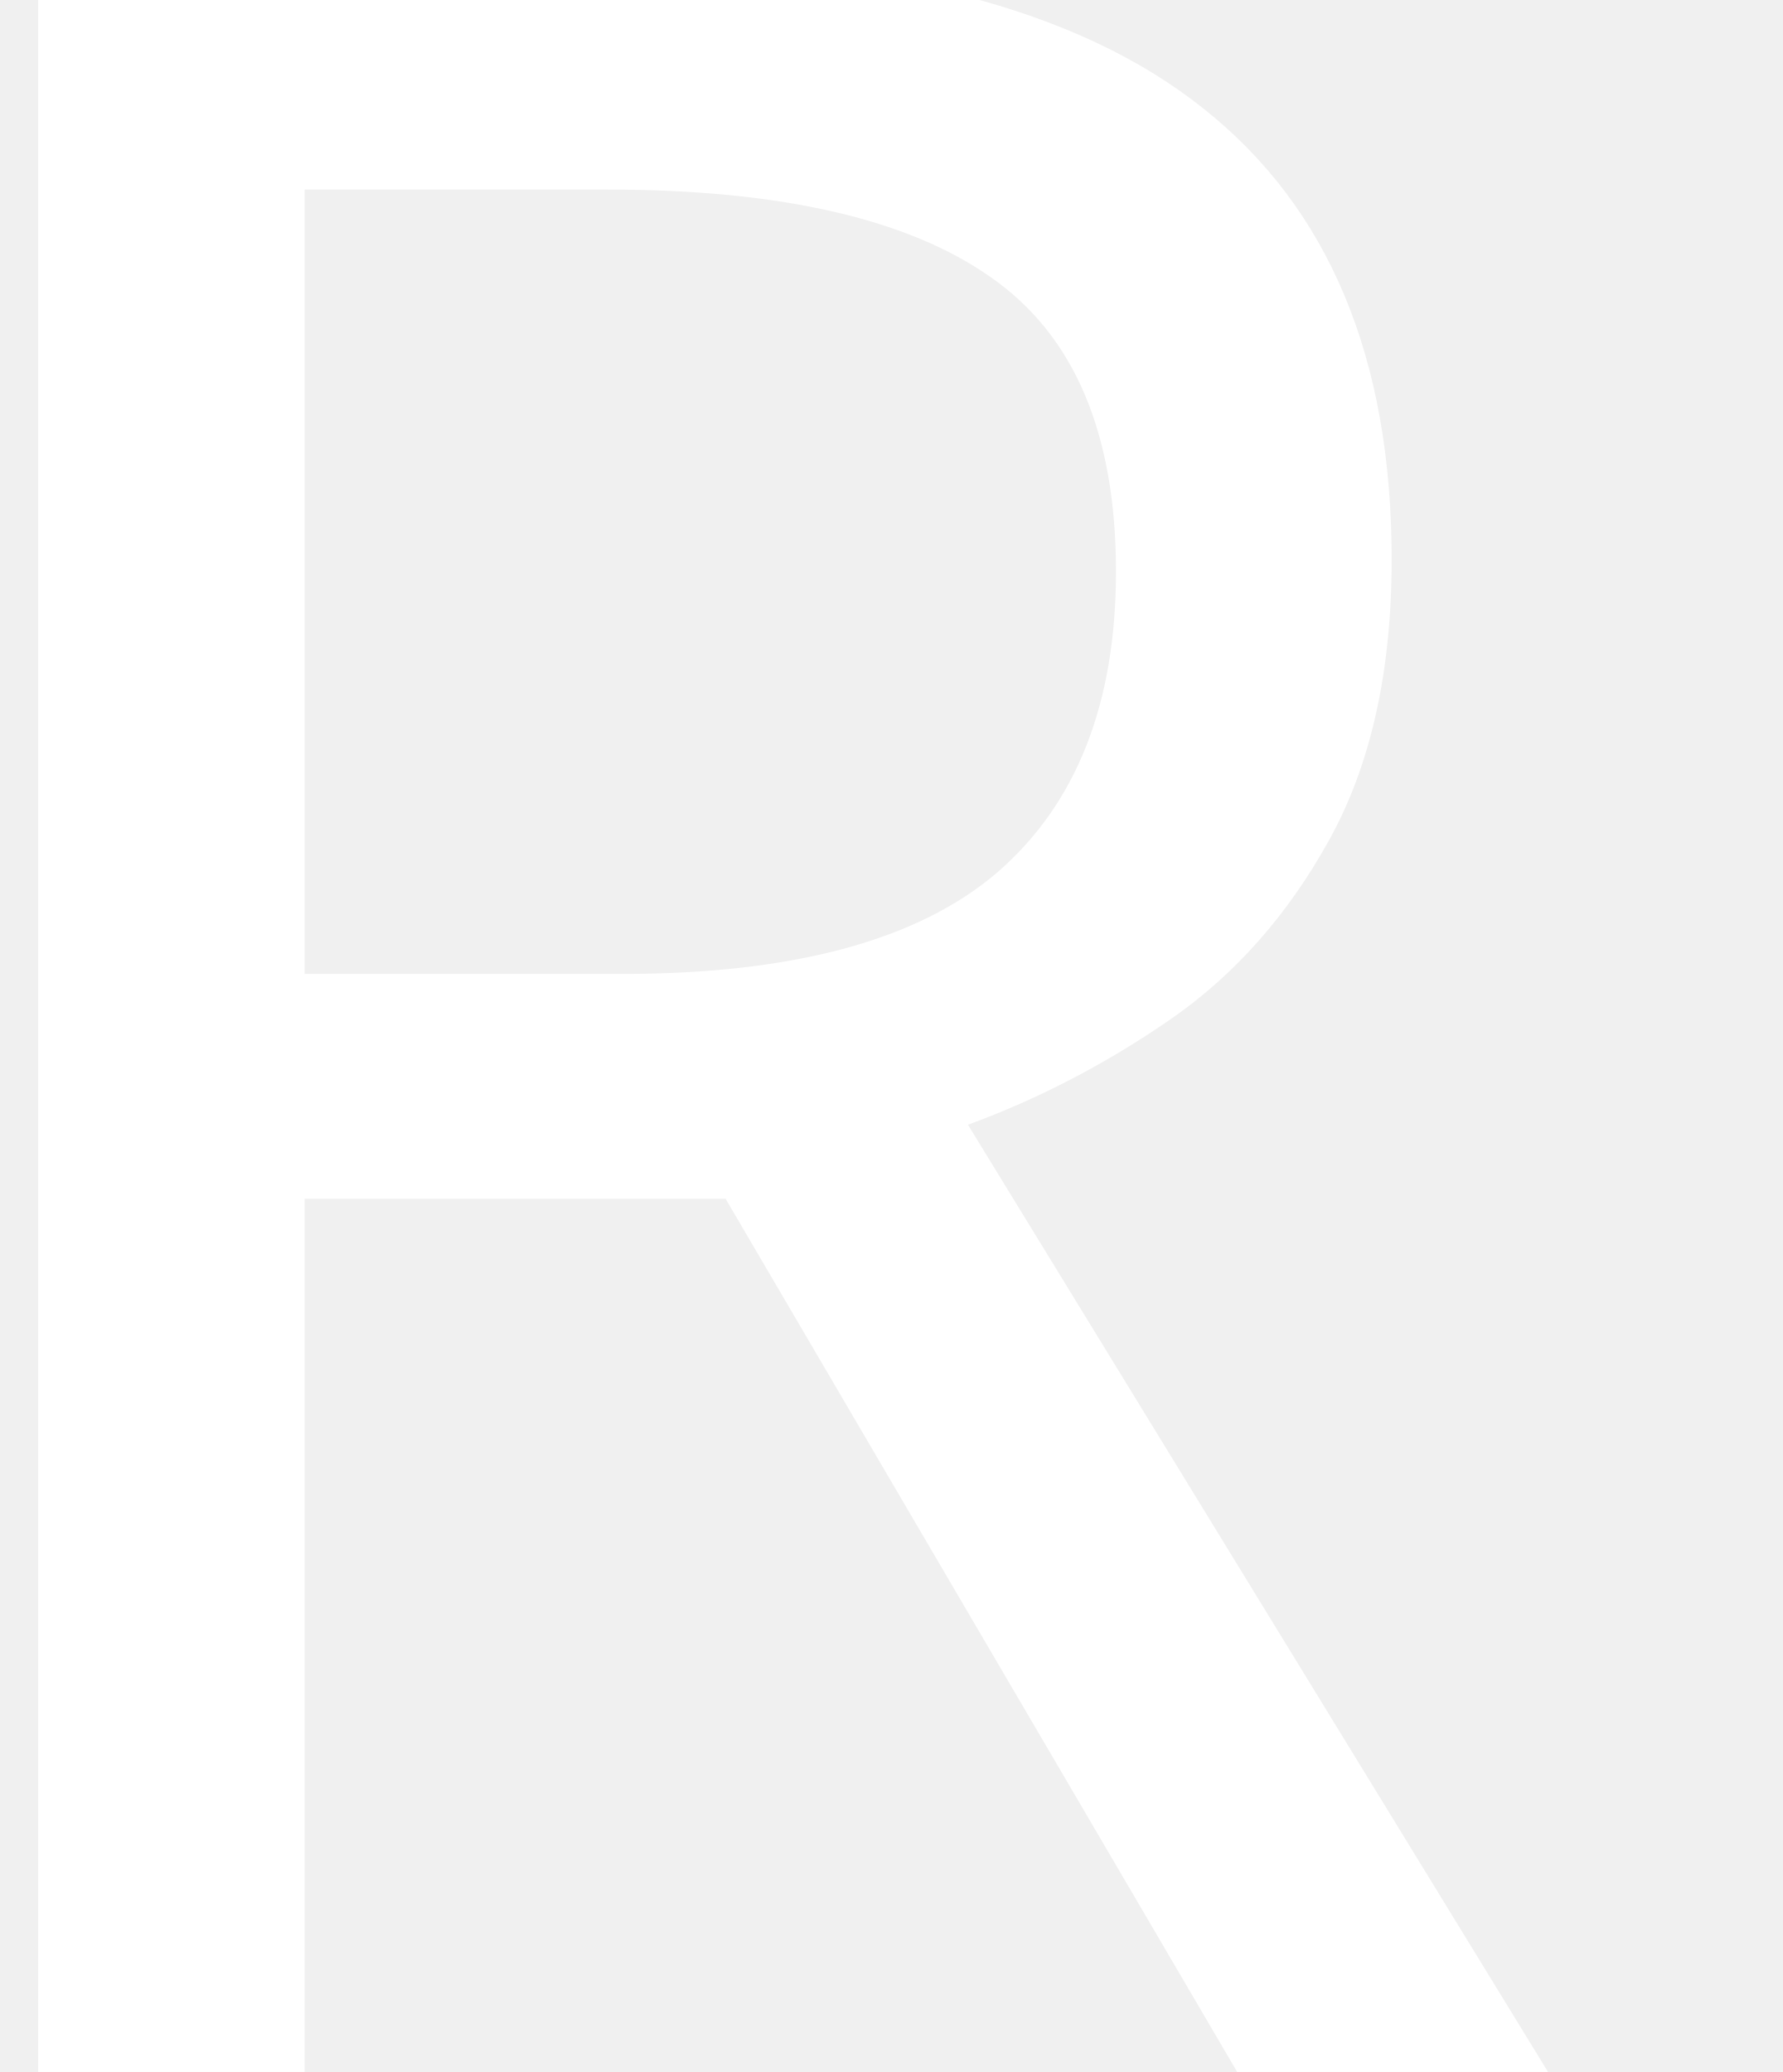
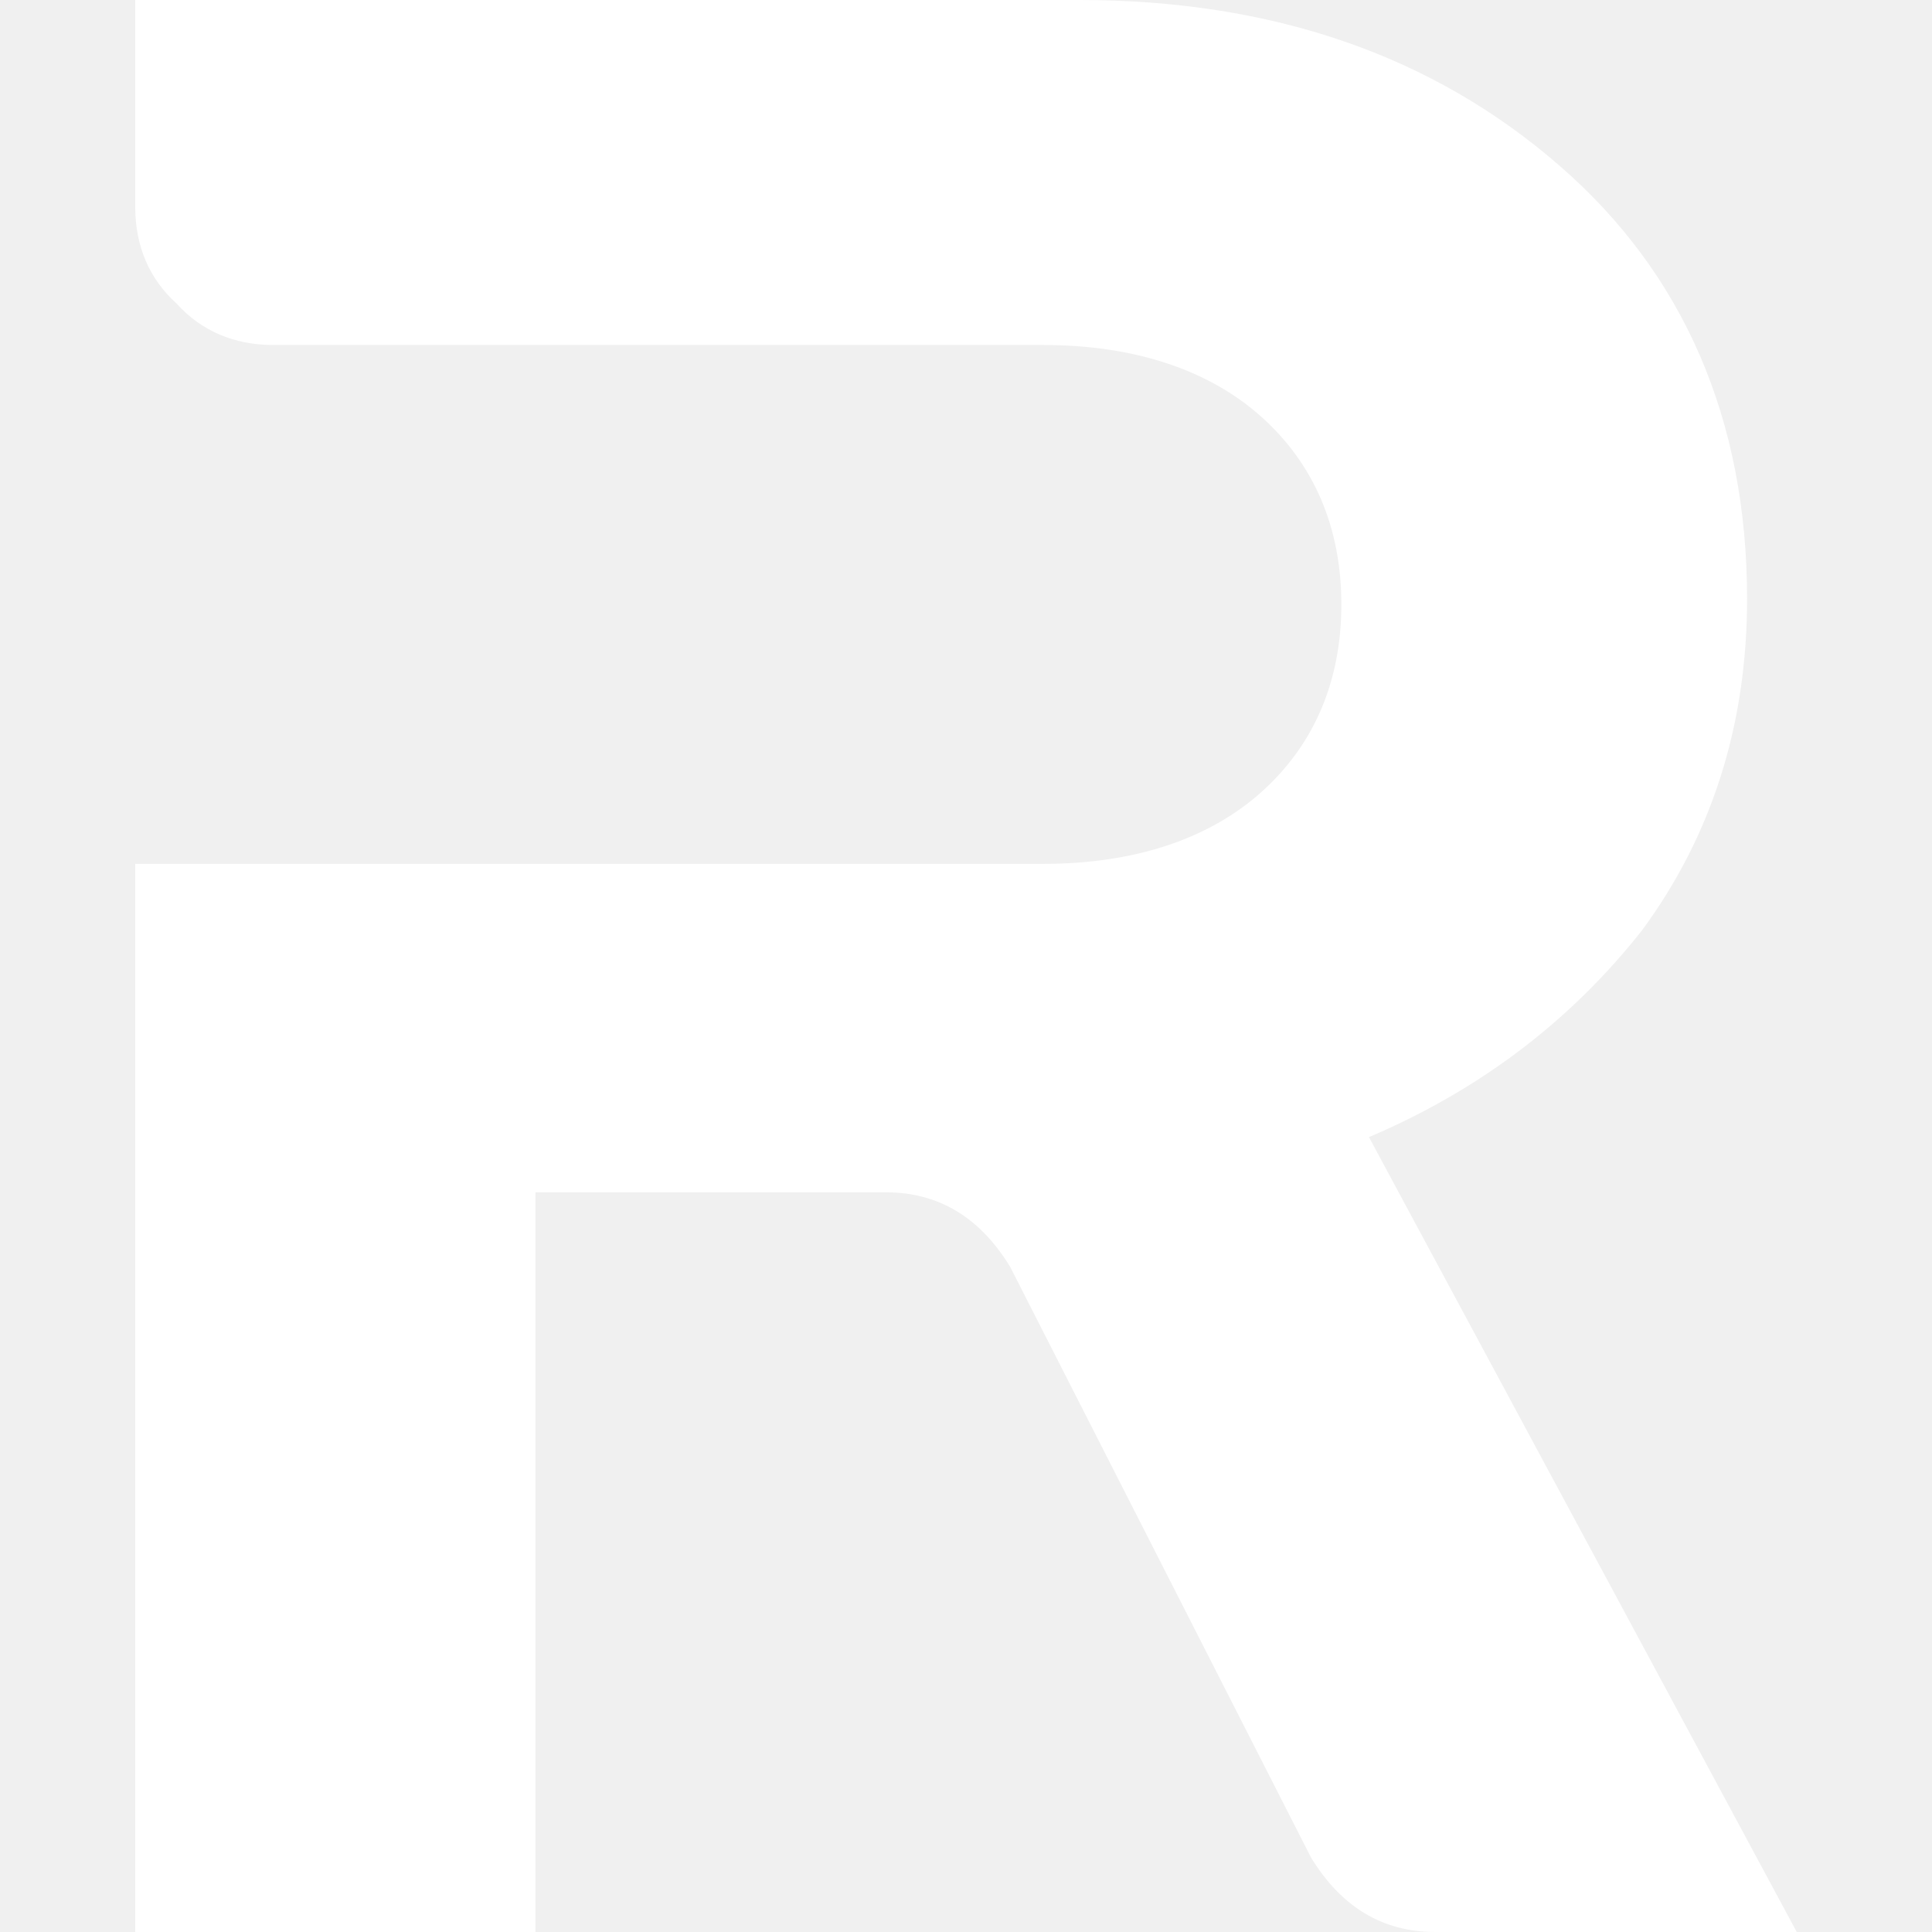
- <svg xmlns="http://www.w3.org/2000/svg" width="100%" height="100%" viewBox="0 0 881 1024" version="1.1" xml:space="preserve" style="fill-rule:evenodd;clip-rule:evenodd;stroke-linejoin:round;stroke-miterlimit:2;">
-   <g transform="matrix(1,0,0,1,-71.68,-0)">
-     <g transform="matrix(29.25714,0,0,29.25714,-10495.732,-10912.608)">
-       <g transform="matrix(50,0,0,50,392.9908,407.9895)">
-             </g>
-       <text x="356.991px" y="407.99px" style="font-family:'NevanRUS', 'Nevan RUS';font-size:50px;fill:white;">R</text>
+ <svg xmlns="http://www.w3.org/2000/svg" width="100%" height="100%" viewBox="0 0 1024 1024" version="1.1" xml:space="preserve" style="fill-rule:evenodd;clip-rule:evenodd;stroke-linejoin:round;stroke-miterlimit:2;">
+   <g transform="matrix(29.25714,0,0,29.25714,-10495.732,-10912.608)">
+     <g transform="matrix(50,0,0,50,356.9908,407.9895)">
+       <path d="M0.686,-0L0.555,-0C0.536,-0 0.521,-0.009 0.51,-0.027L0.401,-0.241C0.39,-0.259 0.375,-0.268 0.356,-0.268L0.229,-0.268L0.229,-0L0.084,-0L0.084,-0.387L0.413,-0.387C0.446,-0.387 0.473,-0.396 0.492,-0.413C0.511,-0.43 0.521,-0.453 0.521,-0.481C0.521,-0.509 0.511,-0.532 0.492,-0.549C0.473,-0.566 0.446,-0.575 0.413,-0.575L0.134,-0.575C0.12,-0.575 0.108,-0.58 0.099,-0.59C0.089,-0.599 0.084,-0.611 0.084,-0.625L0.084,-0.7L0.426,-0.7C0.496,-0.7 0.554,-0.68 0.6,-0.64C0.645,-0.601 0.668,-0.548 0.668,-0.483C0.668,-0.437 0.655,-0.397 0.63,-0.363C0.604,-0.33 0.571,-0.305 0.531,-0.288L0.686,-0Z" style="fill:white;fill-rule:nonzero;" />
    </g>
  </g>
</svg>
